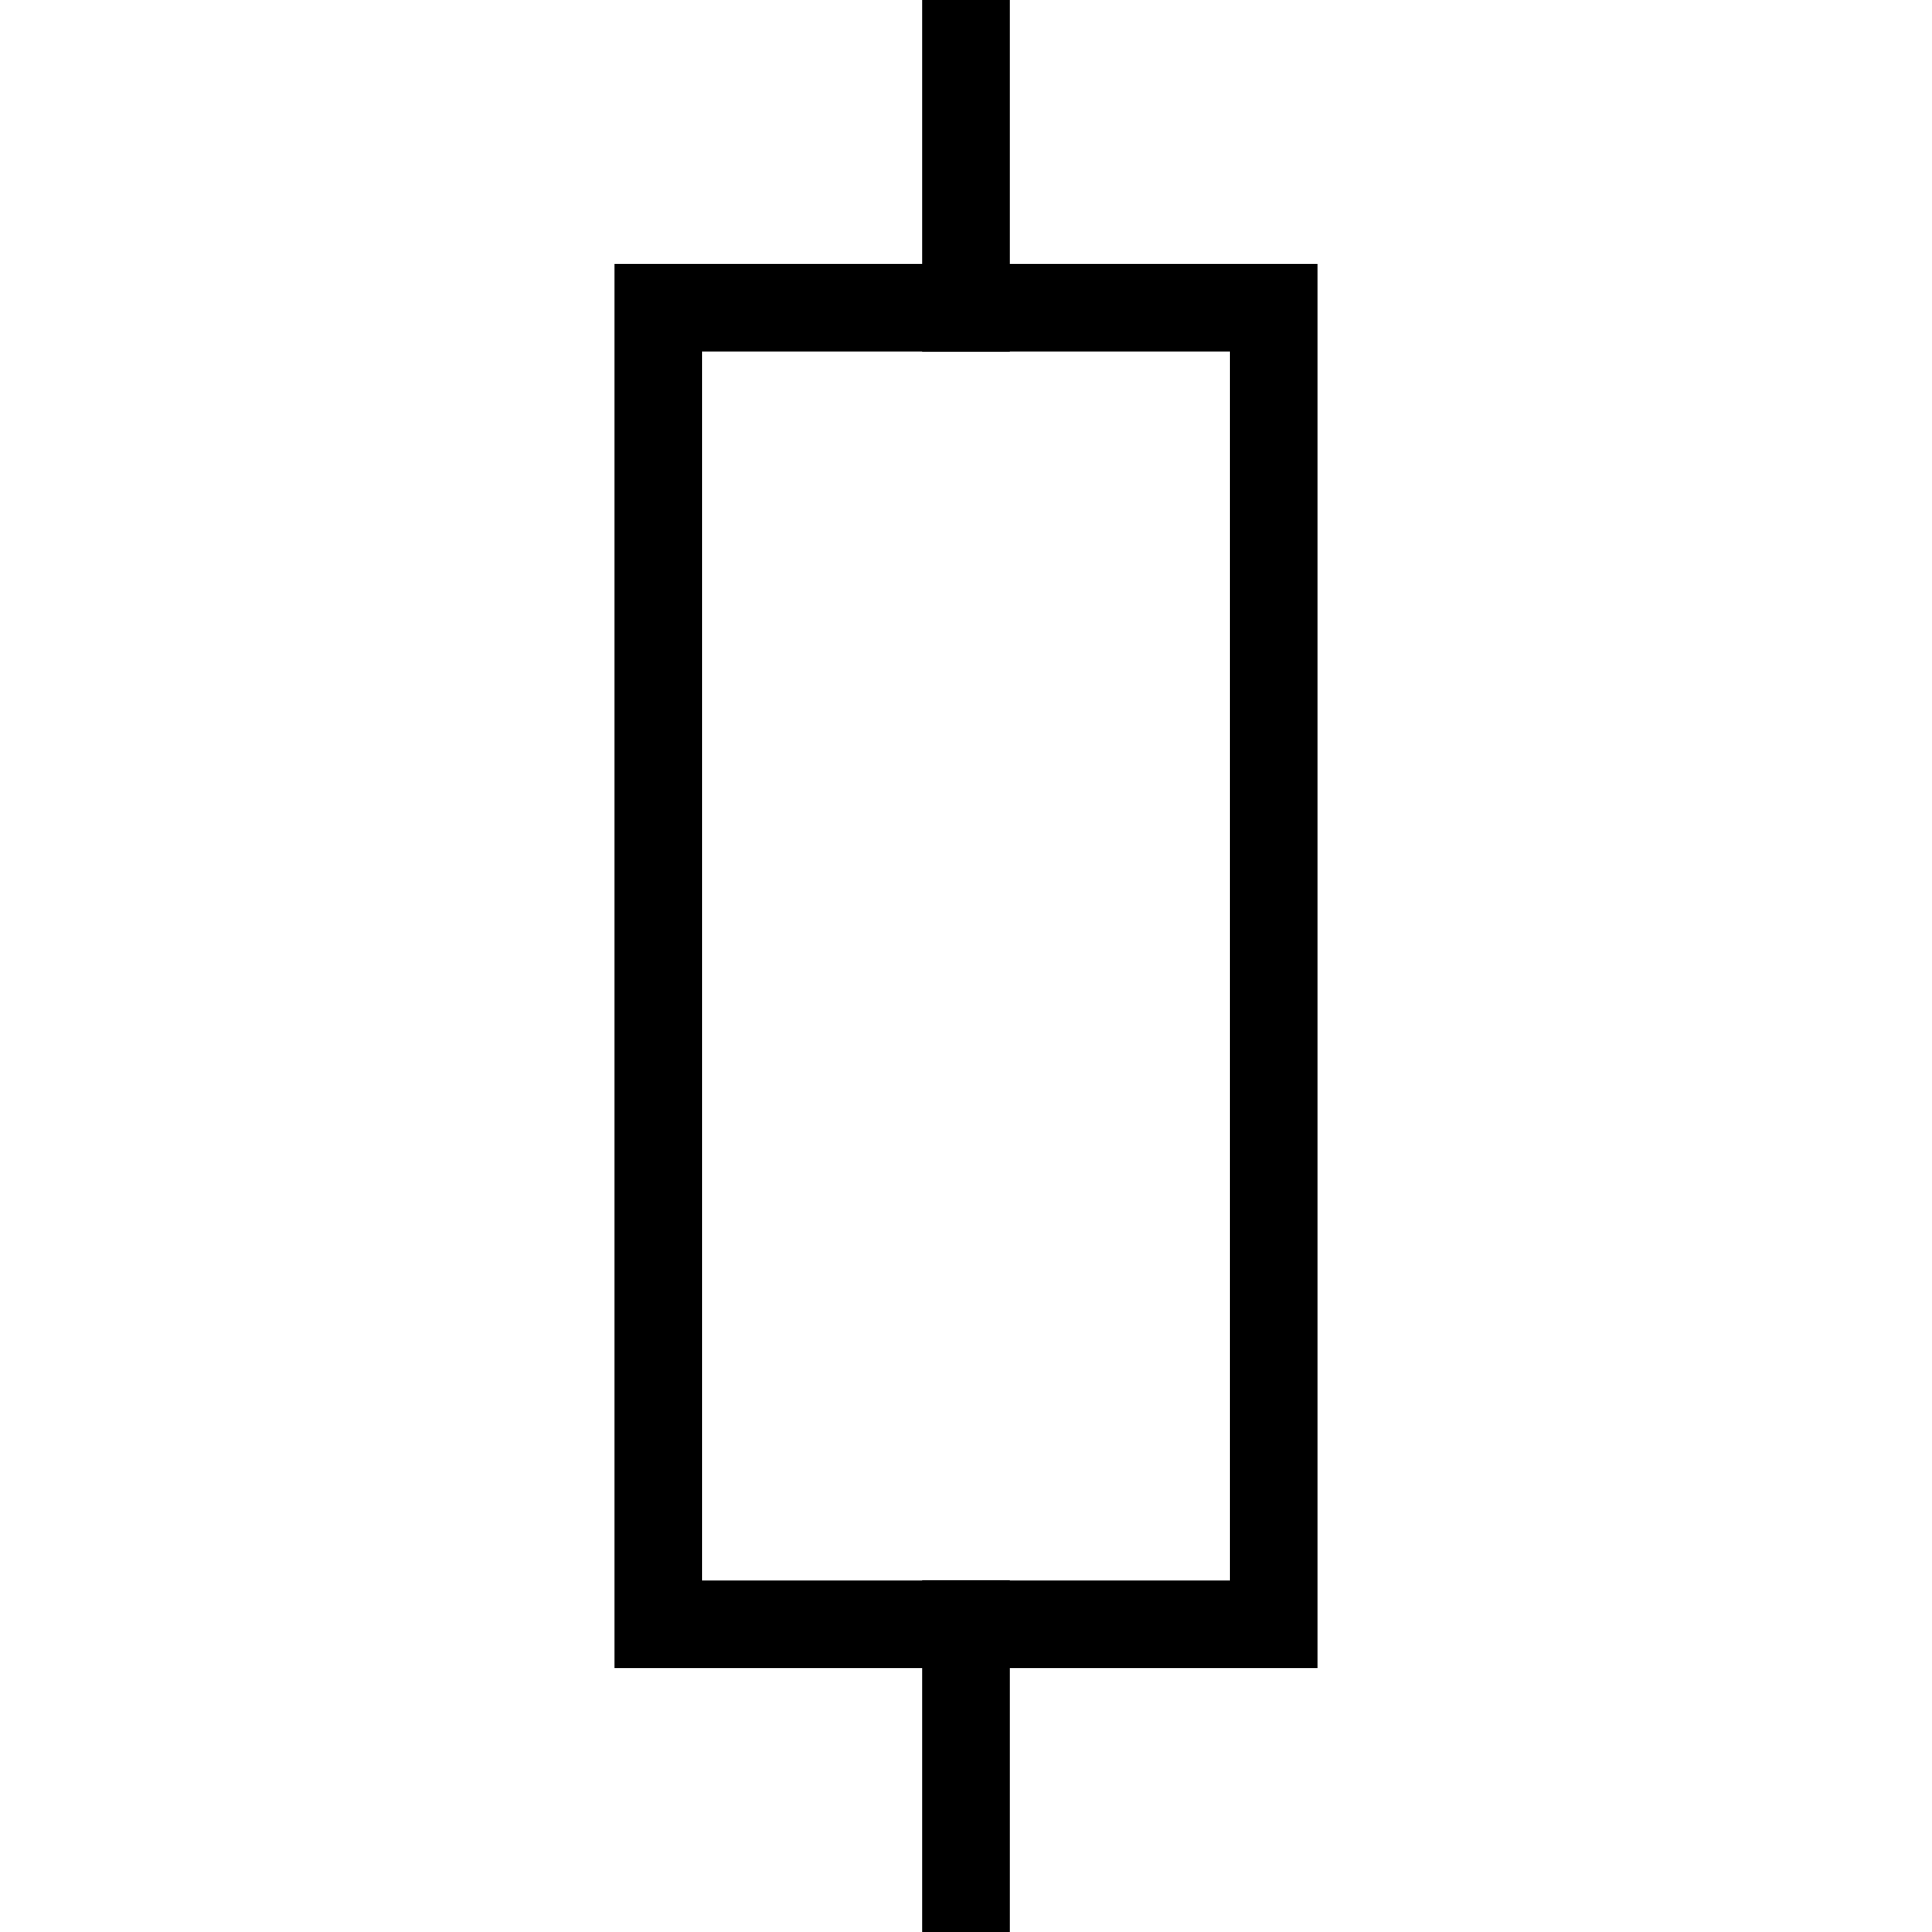
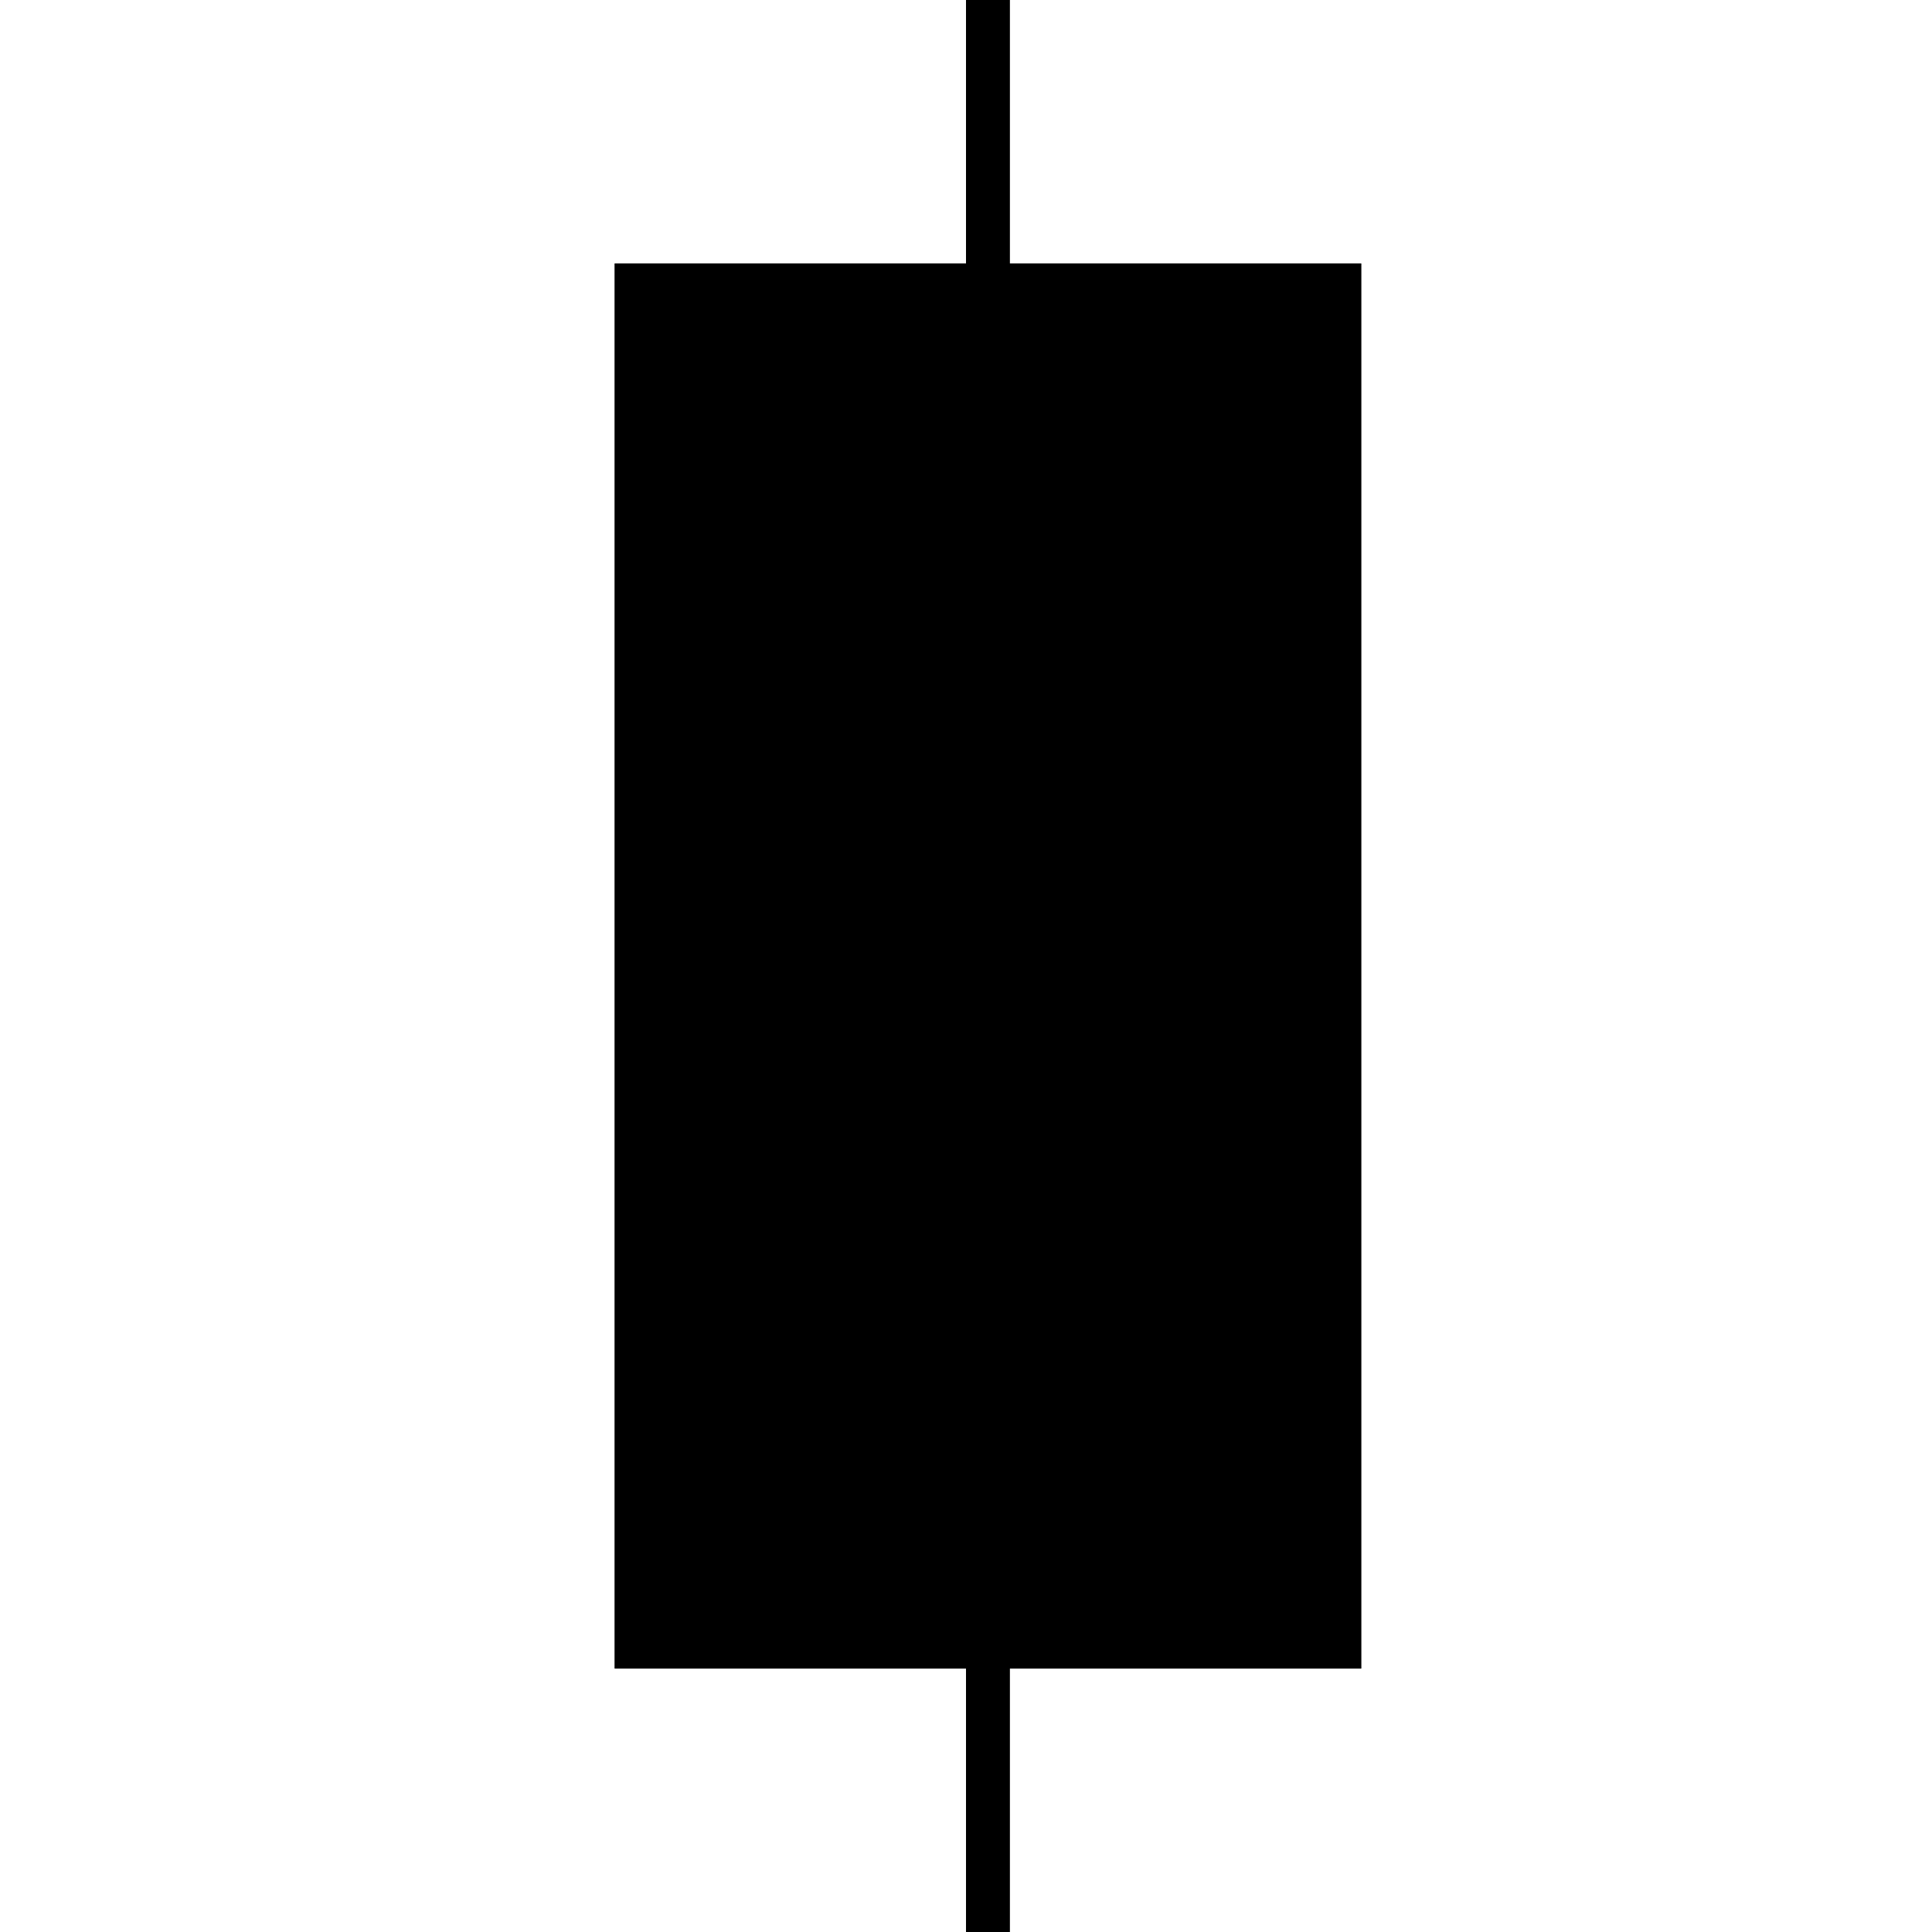
<svg xmlns="http://www.w3.org/2000/svg" fill="none" version="1.1" width="44" height="44" viewBox="0 0 44 44">
-   <rect x="15" y="7" width="14" height="30" rx="0" fill-opacity="0" stroke-opacity="1" stroke="#000000" fill="none" stroke-width="2" />
-   <rect x="21" y="0" width="2" height="8" rx="0" fill="#000000" fill-opacity="1" />
-   <rect x="21" y="36" width="2" height="8" rx="0" fill="#000000" fill-opacity="1" />
+   <rect x="14" y="6" width="17" height="32" rx="0" fill="#000000" fill-opacity="1" />
+   <rect x="14.5" y="6.5" width="16" height="31" rx="0" fill-opacity="0" stroke-opacity="1" stroke="#000000" fill="none" stroke-width="1" />
+   <rect x="22" y="0" width="1" height="7" rx="0" fill="#000000" fill-opacity="1" />
+   <rect x="22" y="37" width="1" height="7" rx="0" fill="#000000" fill-opacity="1" />
</svg>
